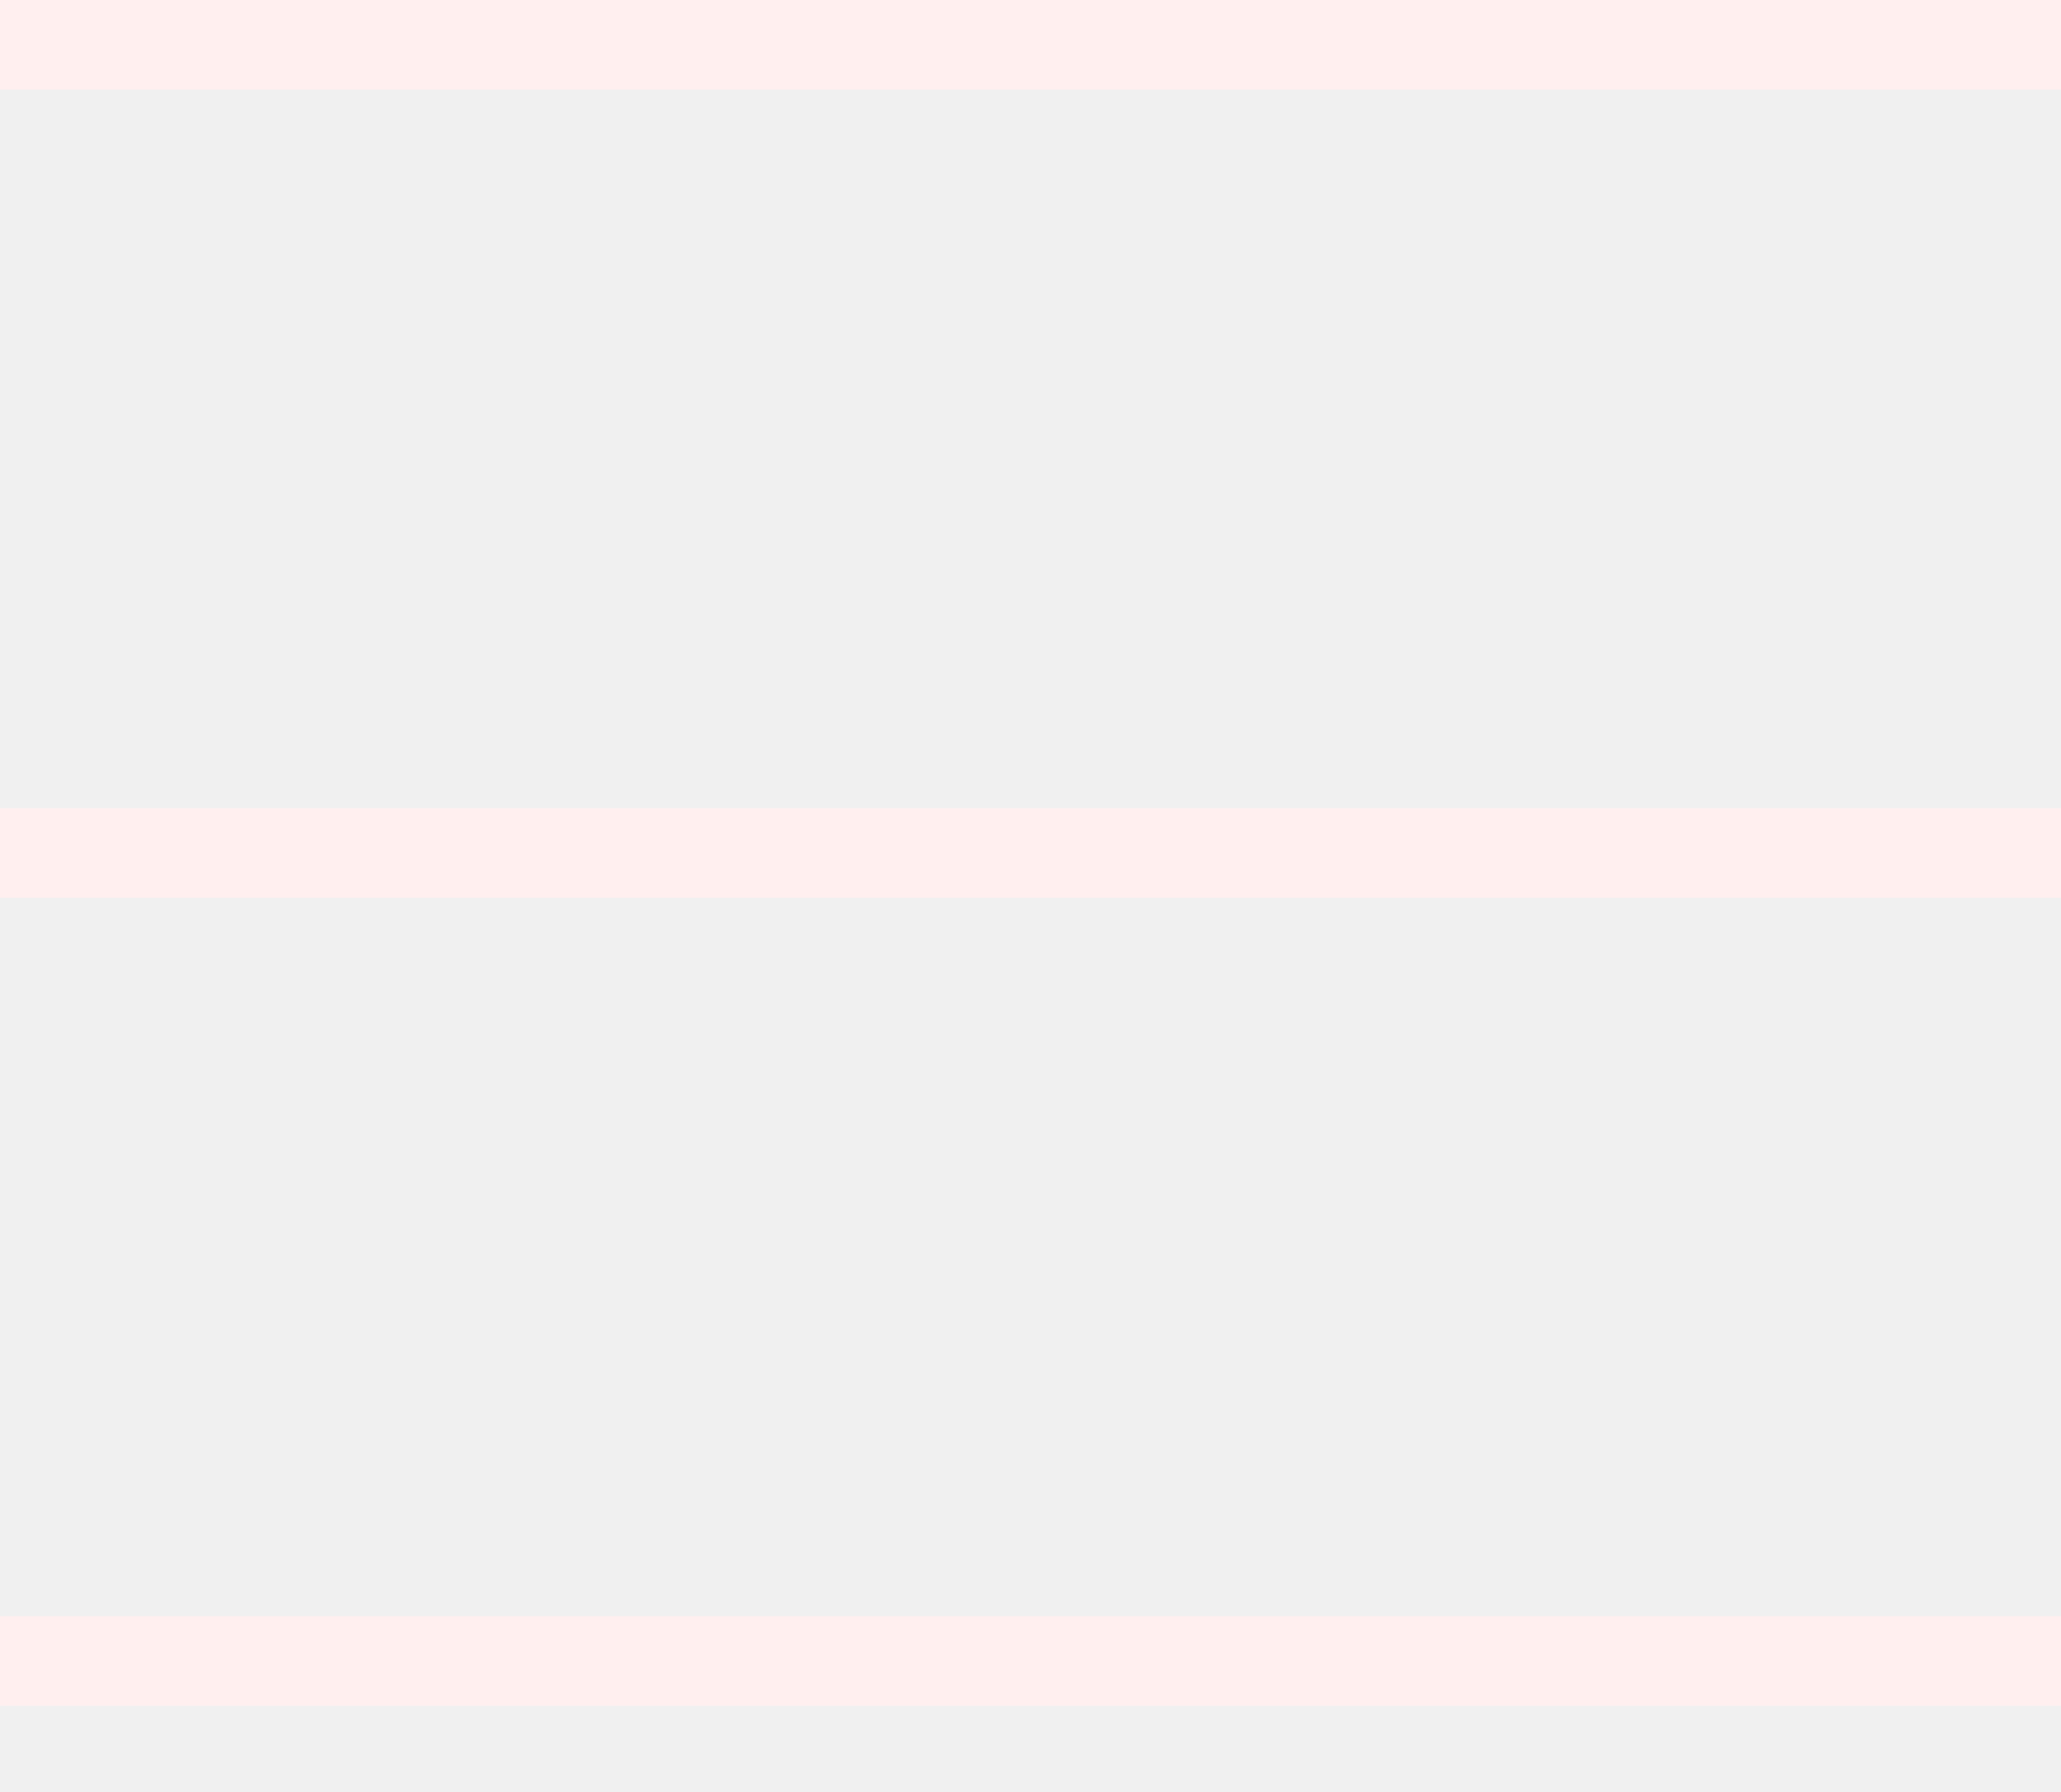
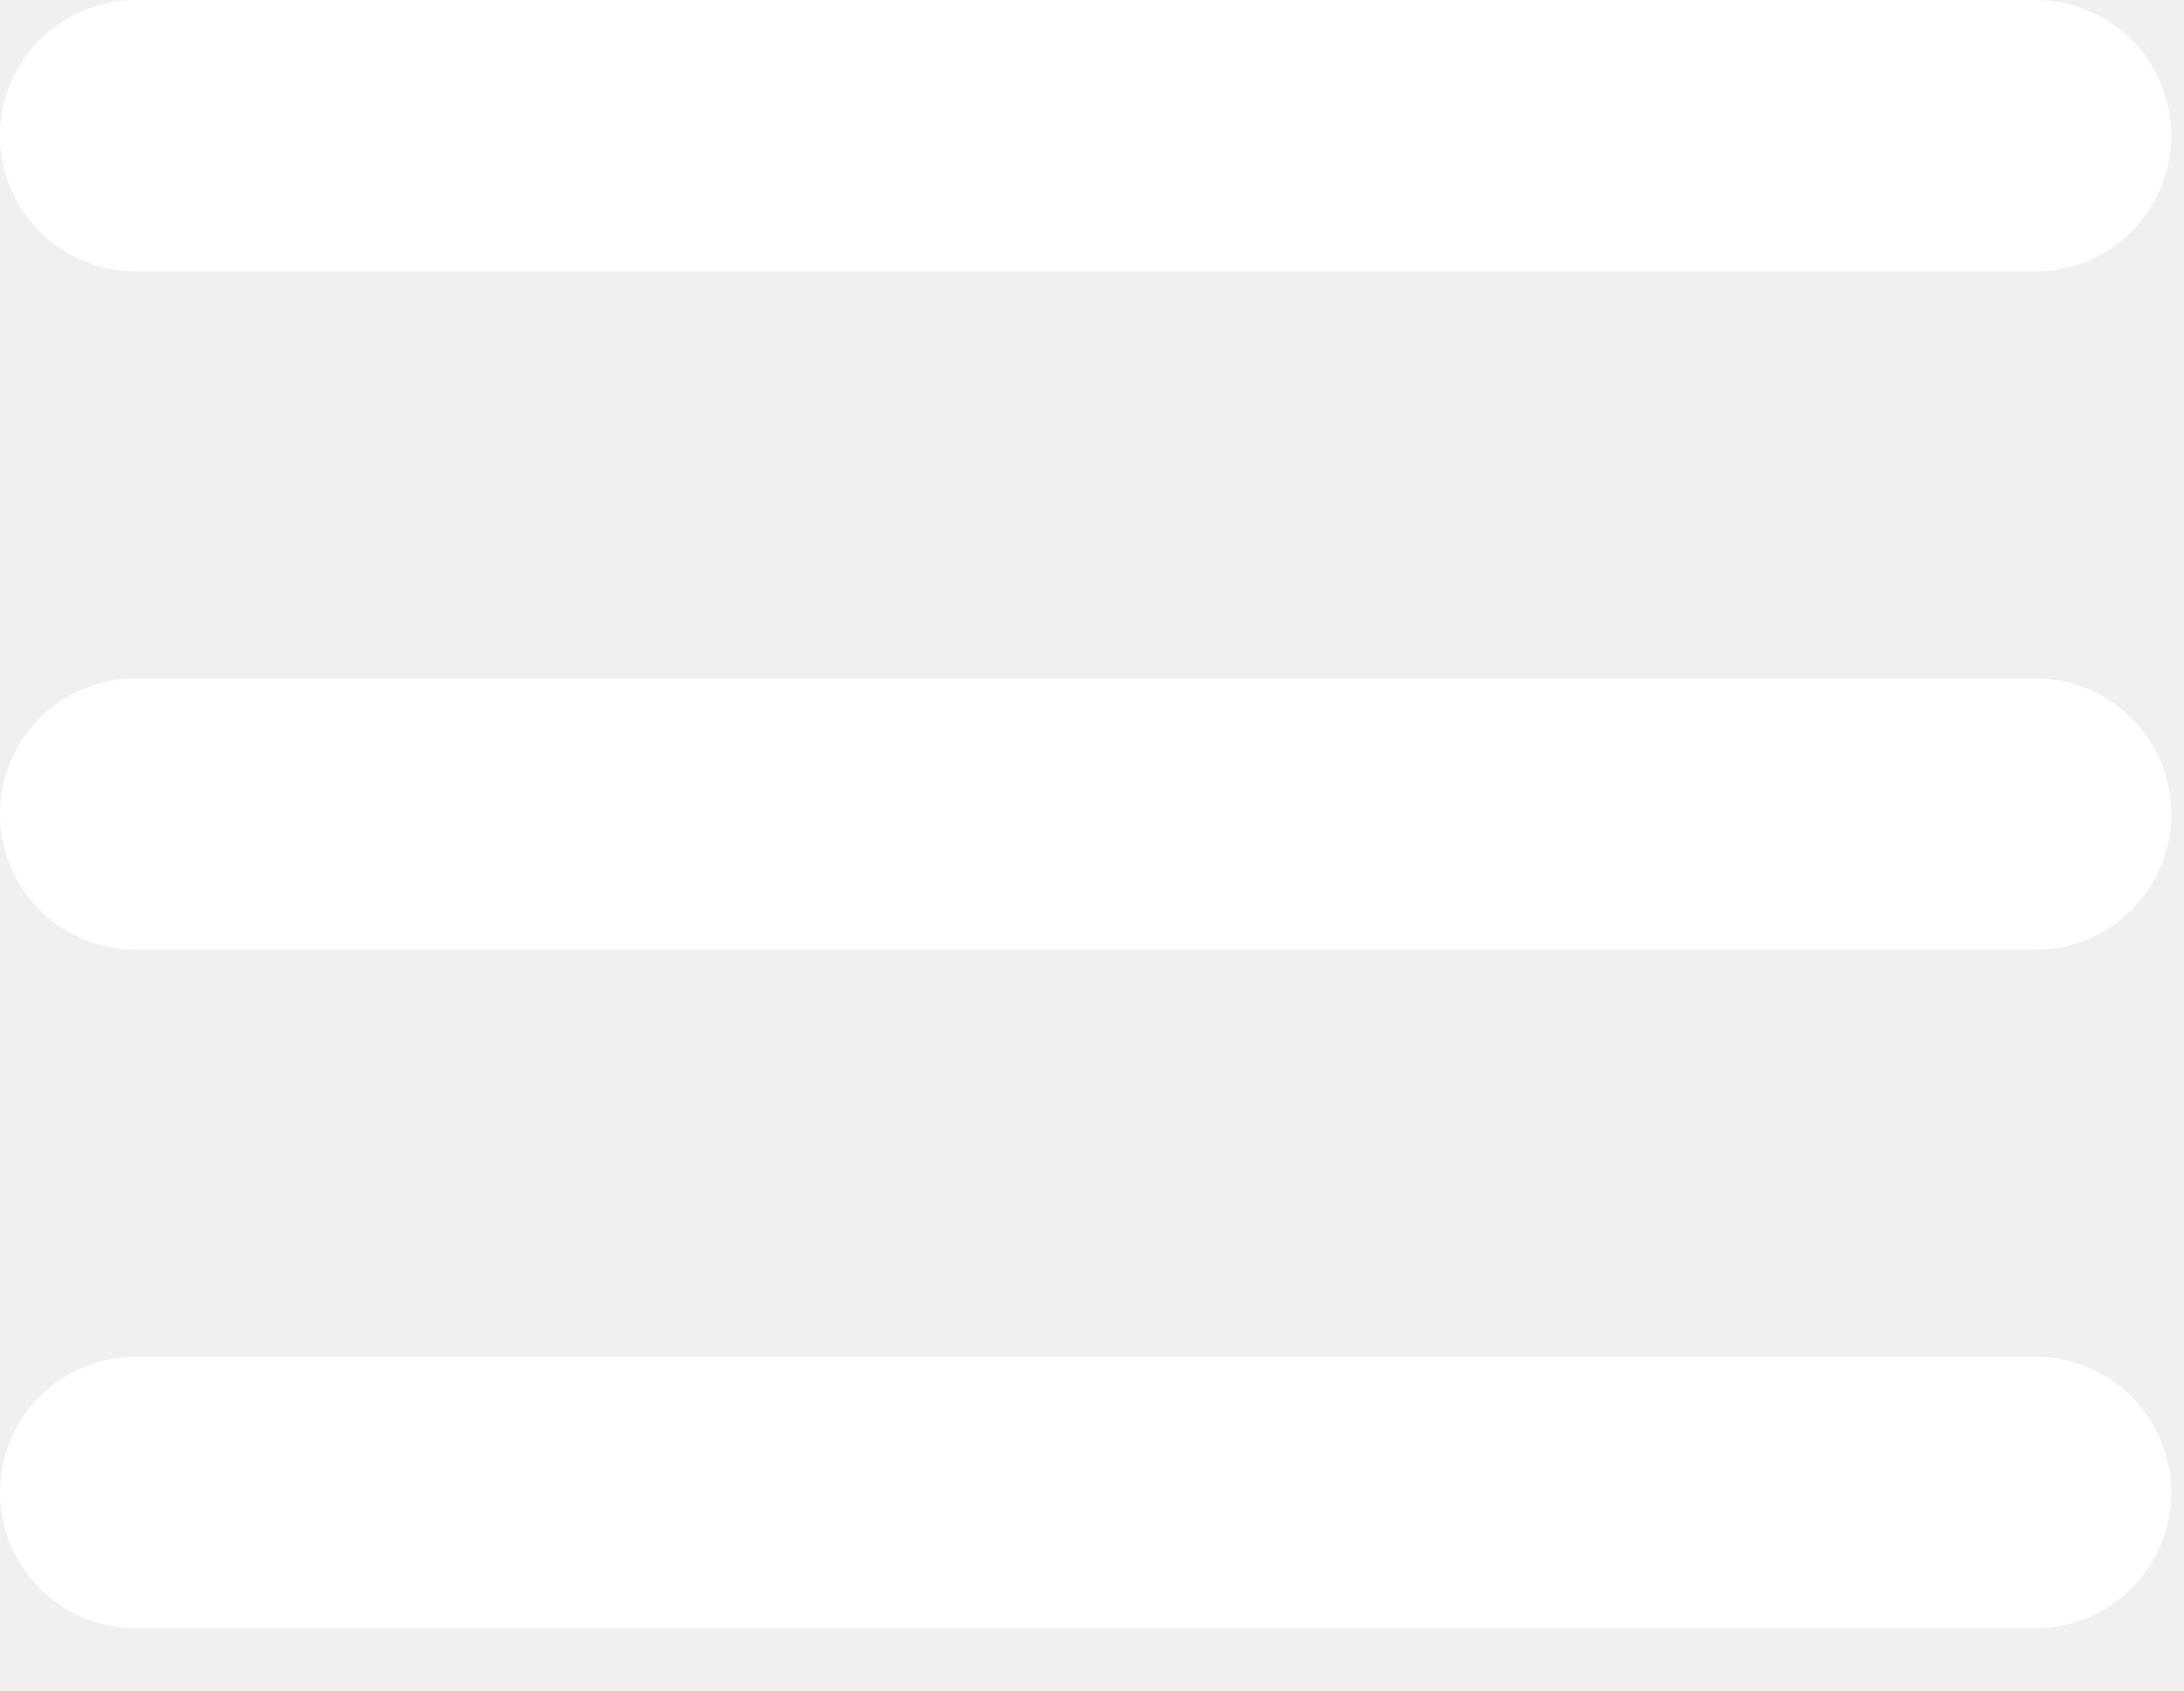
- <svg xmlns="http://www.w3.org/2000/svg" width="23" height="20" viewBox="0 0 23 20" fill="none">
-   <line y1="18.539" x2="23" y2="18.539" stroke="#FFEFEF" />
-   <line y1="9.52" x2="23" y2="9.52" stroke="#FFEFEF" />
-   <line y1="0.5" x2="23" y2="0.5" stroke="#FFEFEF" />
+ <svg xmlns="http://www.w3.org/2000/svg" width="31" height="24" viewBox="0 0 31 24" fill="none">
+   <path d="M1.926 9.631C1.415 9.631 0.925 9.834 0.564 10.195C0.203 10.556 0 11.046 0 11.557C0 12.068 0.203 12.558 0.564 12.919C0.925 13.28 1.415 13.483 1.926 13.483V9.631ZM28.893 13.483C29.404 13.483 29.894 13.28 30.255 12.919C30.616 12.558 30.819 12.068 30.819 11.557C30.819 11.046 30.616 10.556 30.255 10.195C29.894 9.834 29.404 9.631 28.893 9.631V13.483ZM1.926 0C1.415 0 0.925 0.203 0.564 0.564C0.203 0.925 0 1.415 0 1.926C0 2.437 0.203 2.927 0.564 3.288C0.925 3.649 1.415 3.852 1.926 3.852V0ZM28.893 3.852C29.404 3.852 29.894 3.649 30.255 3.288C30.616 2.927 30.819 2.437 30.819 1.926C30.819 1.415 30.616 0.925 30.255 0.564C29.894 0.203 29.404 0 28.893 0V3.852ZM1.926 19.262C1.415 19.262 0.925 19.465 0.564 19.826C0.203 20.187 0 20.677 0 21.188C0 21.699 0.203 22.189 0.564 22.55C0.925 22.911 1.415 23.114 1.926 23.114V19.262ZM28.893 23.114C29.404 23.114 29.894 22.911 30.255 22.55C30.616 22.189 30.819 21.699 30.819 21.188C30.819 20.677 30.616 20.187 30.255 19.826C29.894 19.465 29.404 19.262 28.893 19.262V23.114ZM1.926 13.483H28.893V9.631H1.926V13.483ZM1.926 3.852H28.893V0H1.926V3.852ZM1.926 23.114H28.893V19.262H1.926V23.114Z" fill="white" />
</svg>
